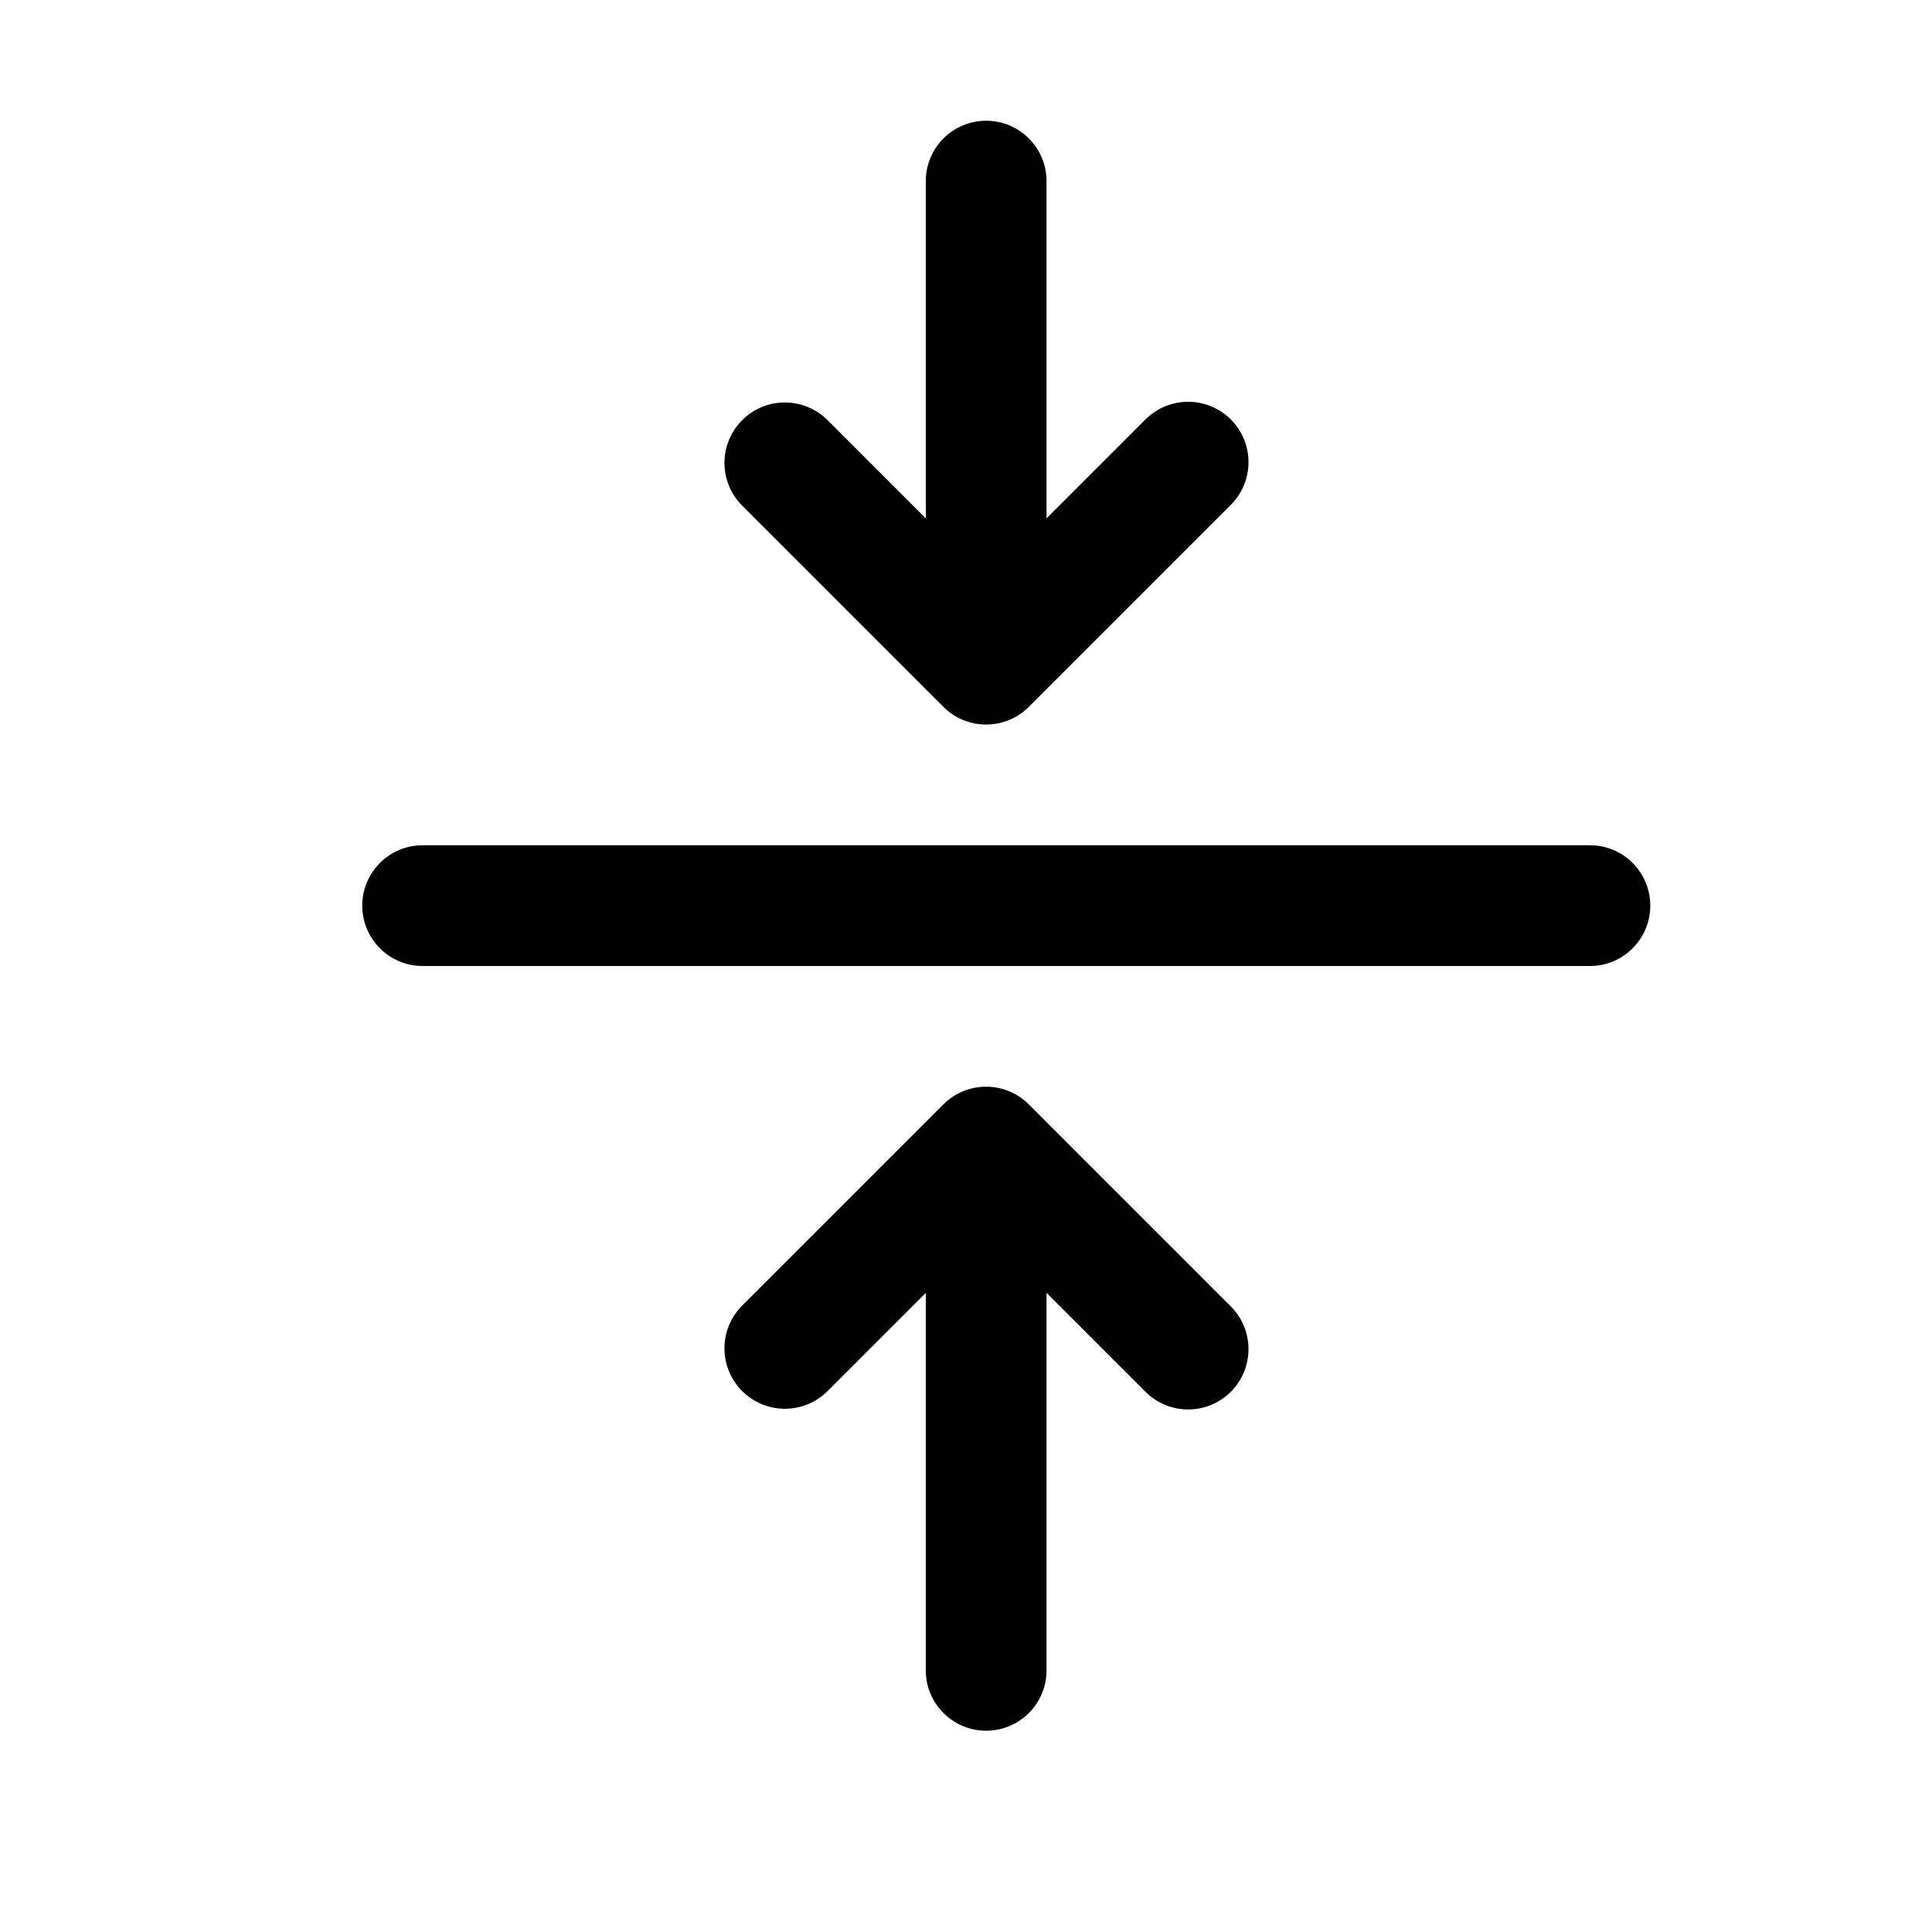
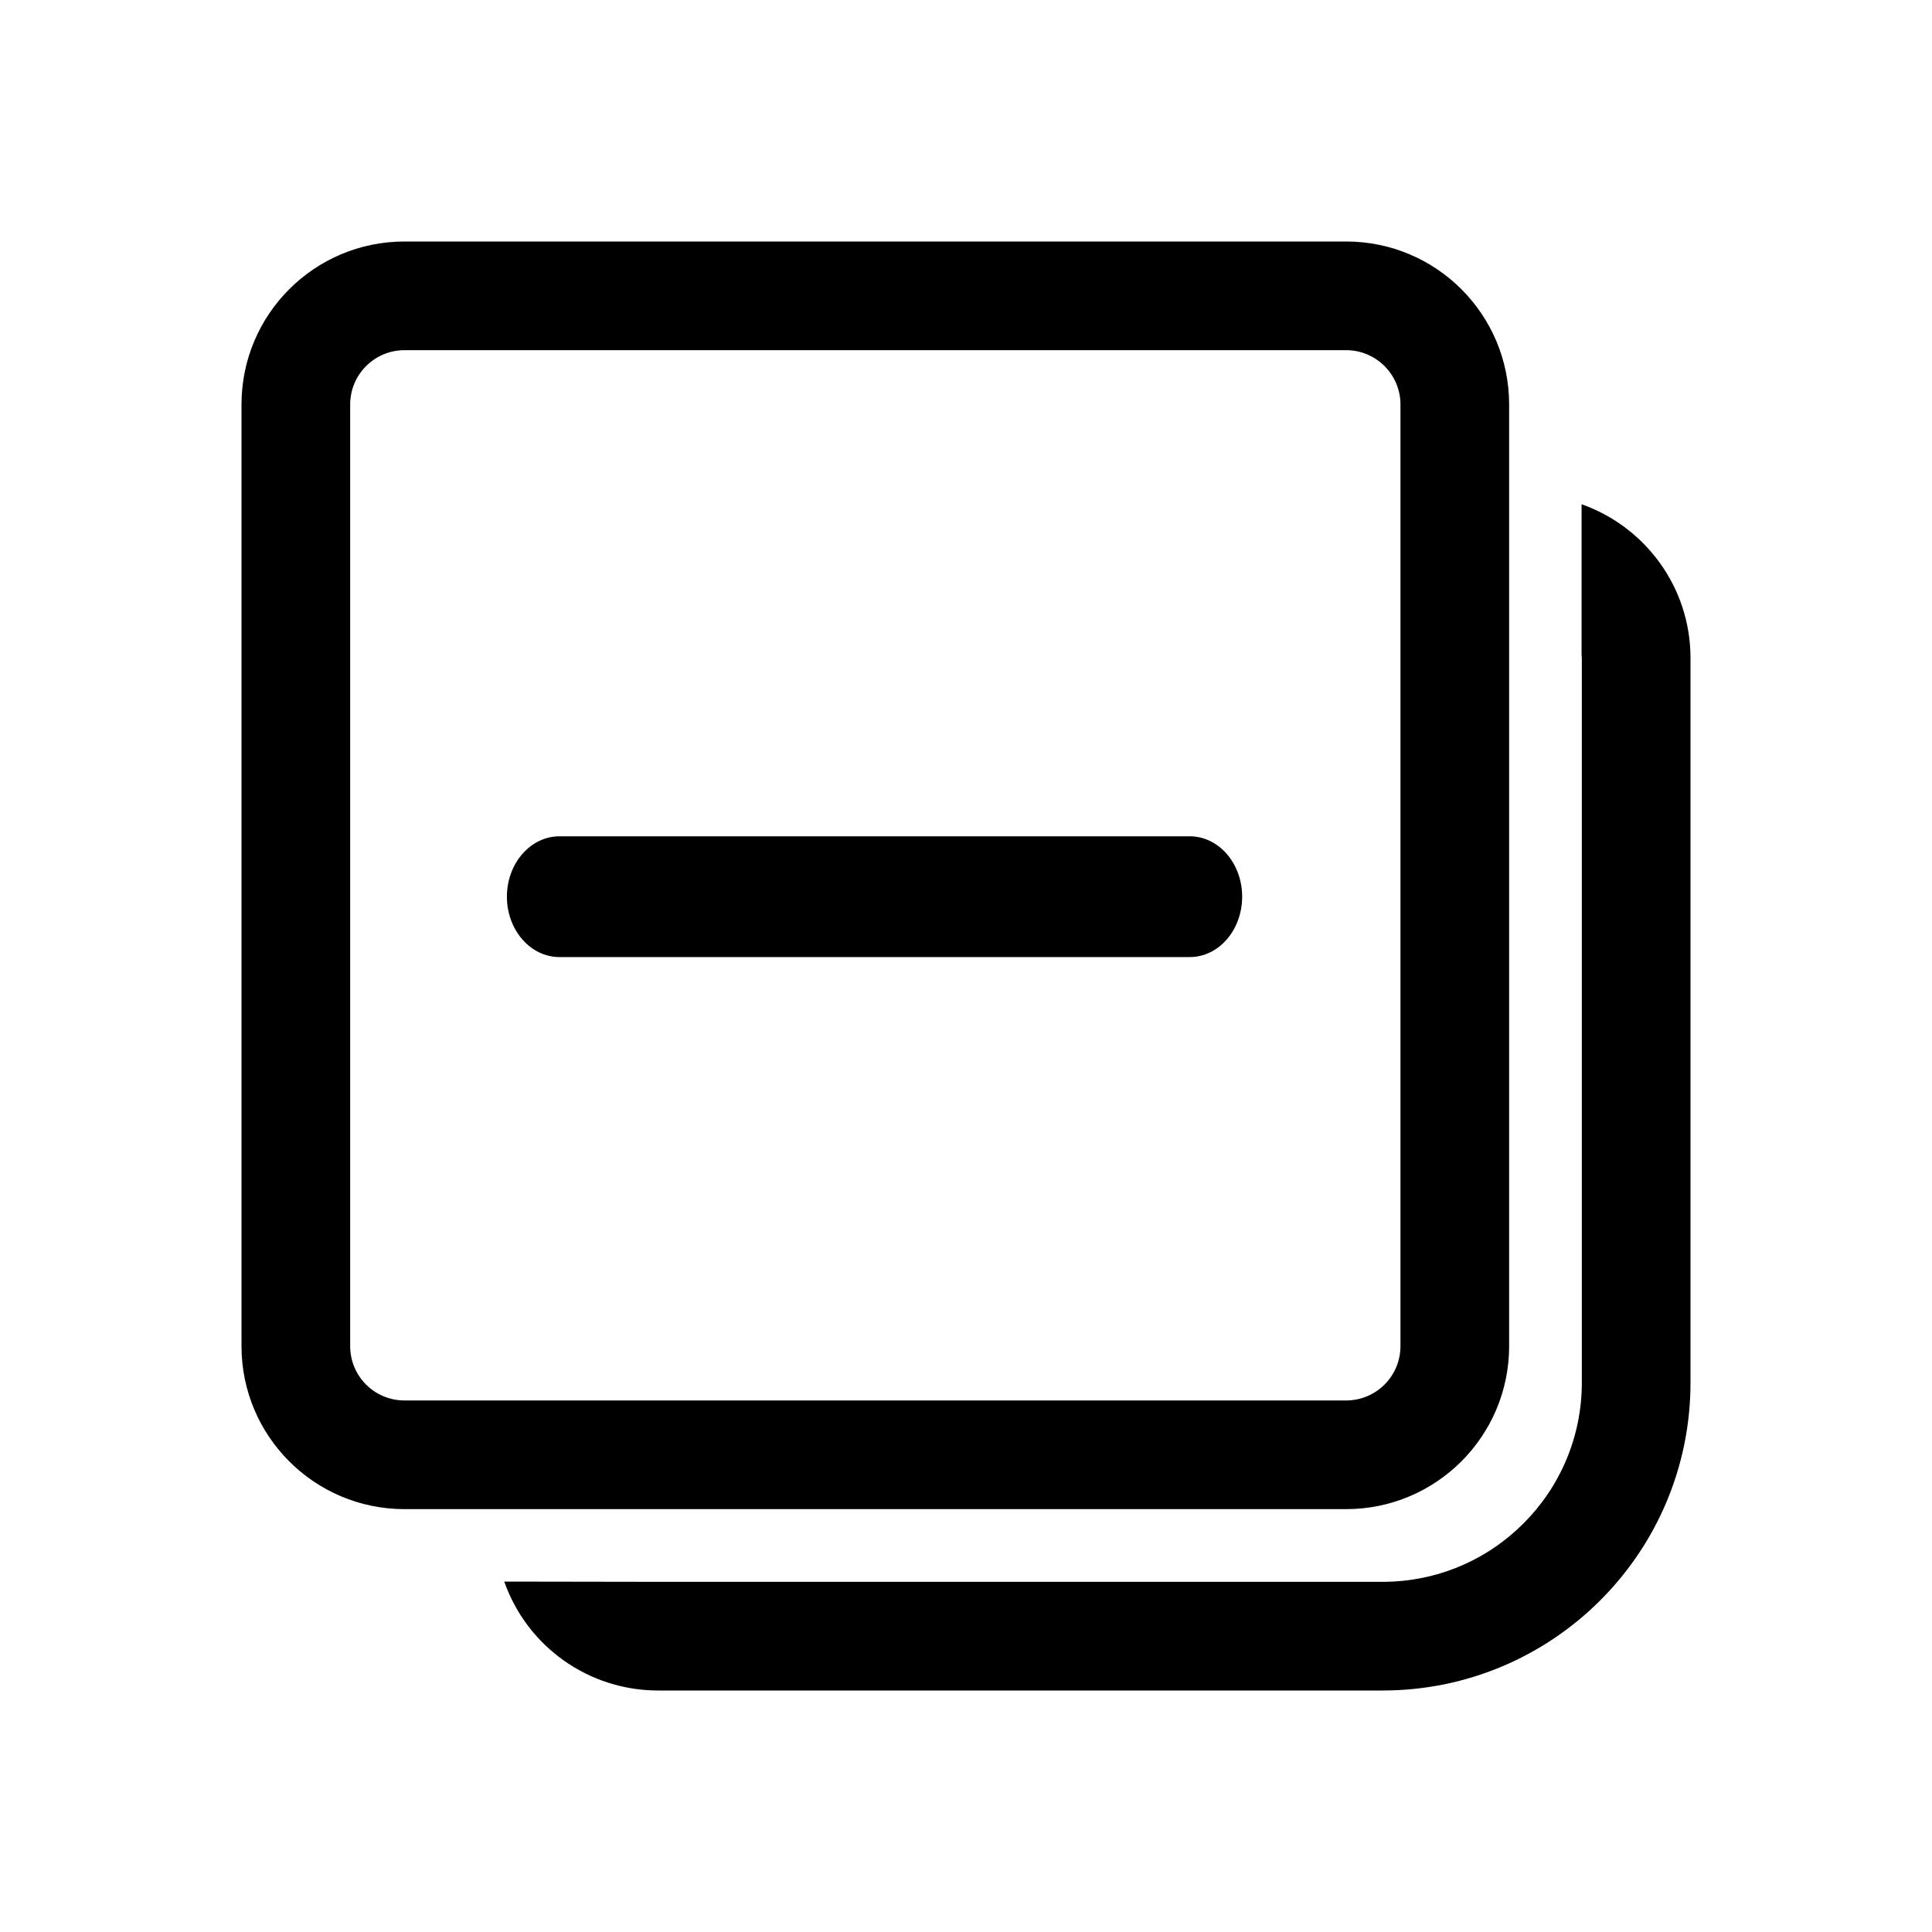
<svg xmlns="http://www.w3.org/2000/svg" width="16" height="16" viewBox="0 0 16 16" fill="currentColor">
-   <path d="M8.167 1a.5.5 0 0 1 .5.5v2.793l.813-.813a.5.5 0 1 1 .707.707L8.52 5.854a.5.5 0 0 1-.707 0L6.146 4.187a.5.5 0 0 1 .708-.707l.813.813V1.5a.5.5 0 0 1 .5-.5zM3 7.5a.5.5 0 0 1 .5-.5h9.667a.5.5 0 0 1 0 1H3.5a.5.5 0 0 1-.5-.5zm6.48 4.02a.5.5 0 1 0 .707-.707L8.52 9.146a.5.5 0 0 0-.707 0l-1.667 1.667a.5.5 0 0 0 .708.707l.813-.813v3.126a.5.5 0 1 0 1 0v-3.126l.813.813z" />
+   <path d="M13.098 4.176c.525.185.902.685.902 1.274v6A2.55 2.55 0 0 1 11.45 14h-6a1.35 1.35 0 0 1-1.274-.902l1.258.002h6.016a1.65 1.65 0 0 0 1.65-1.65v-6l-.002-.03V4.175zM11.148 2c.746 0 1.35.604 1.35 1.35v7.798a1.35 1.35 0 0 1-1.35 1.35H3.35A1.35 1.35 0 0 1 2 11.148V3.35C2 2.604 2.604 2 3.35 2h7.798zm0 .9H3.35a.45.45 0 0 0-.45.45v7.798c0 .249.201.45.45.45h7.798a.45.45 0 0 0 .45-.45V3.35a.45.45 0 0 0-.45-.45z" />
+   <path d="M4.633 7.926h5.22c.24 0 .434-.224.434-.5s-.194-.5-.434-.5h-5.22c-.24 0-.435.224-.435.5s.195.5.435.5z" />
</svg>
